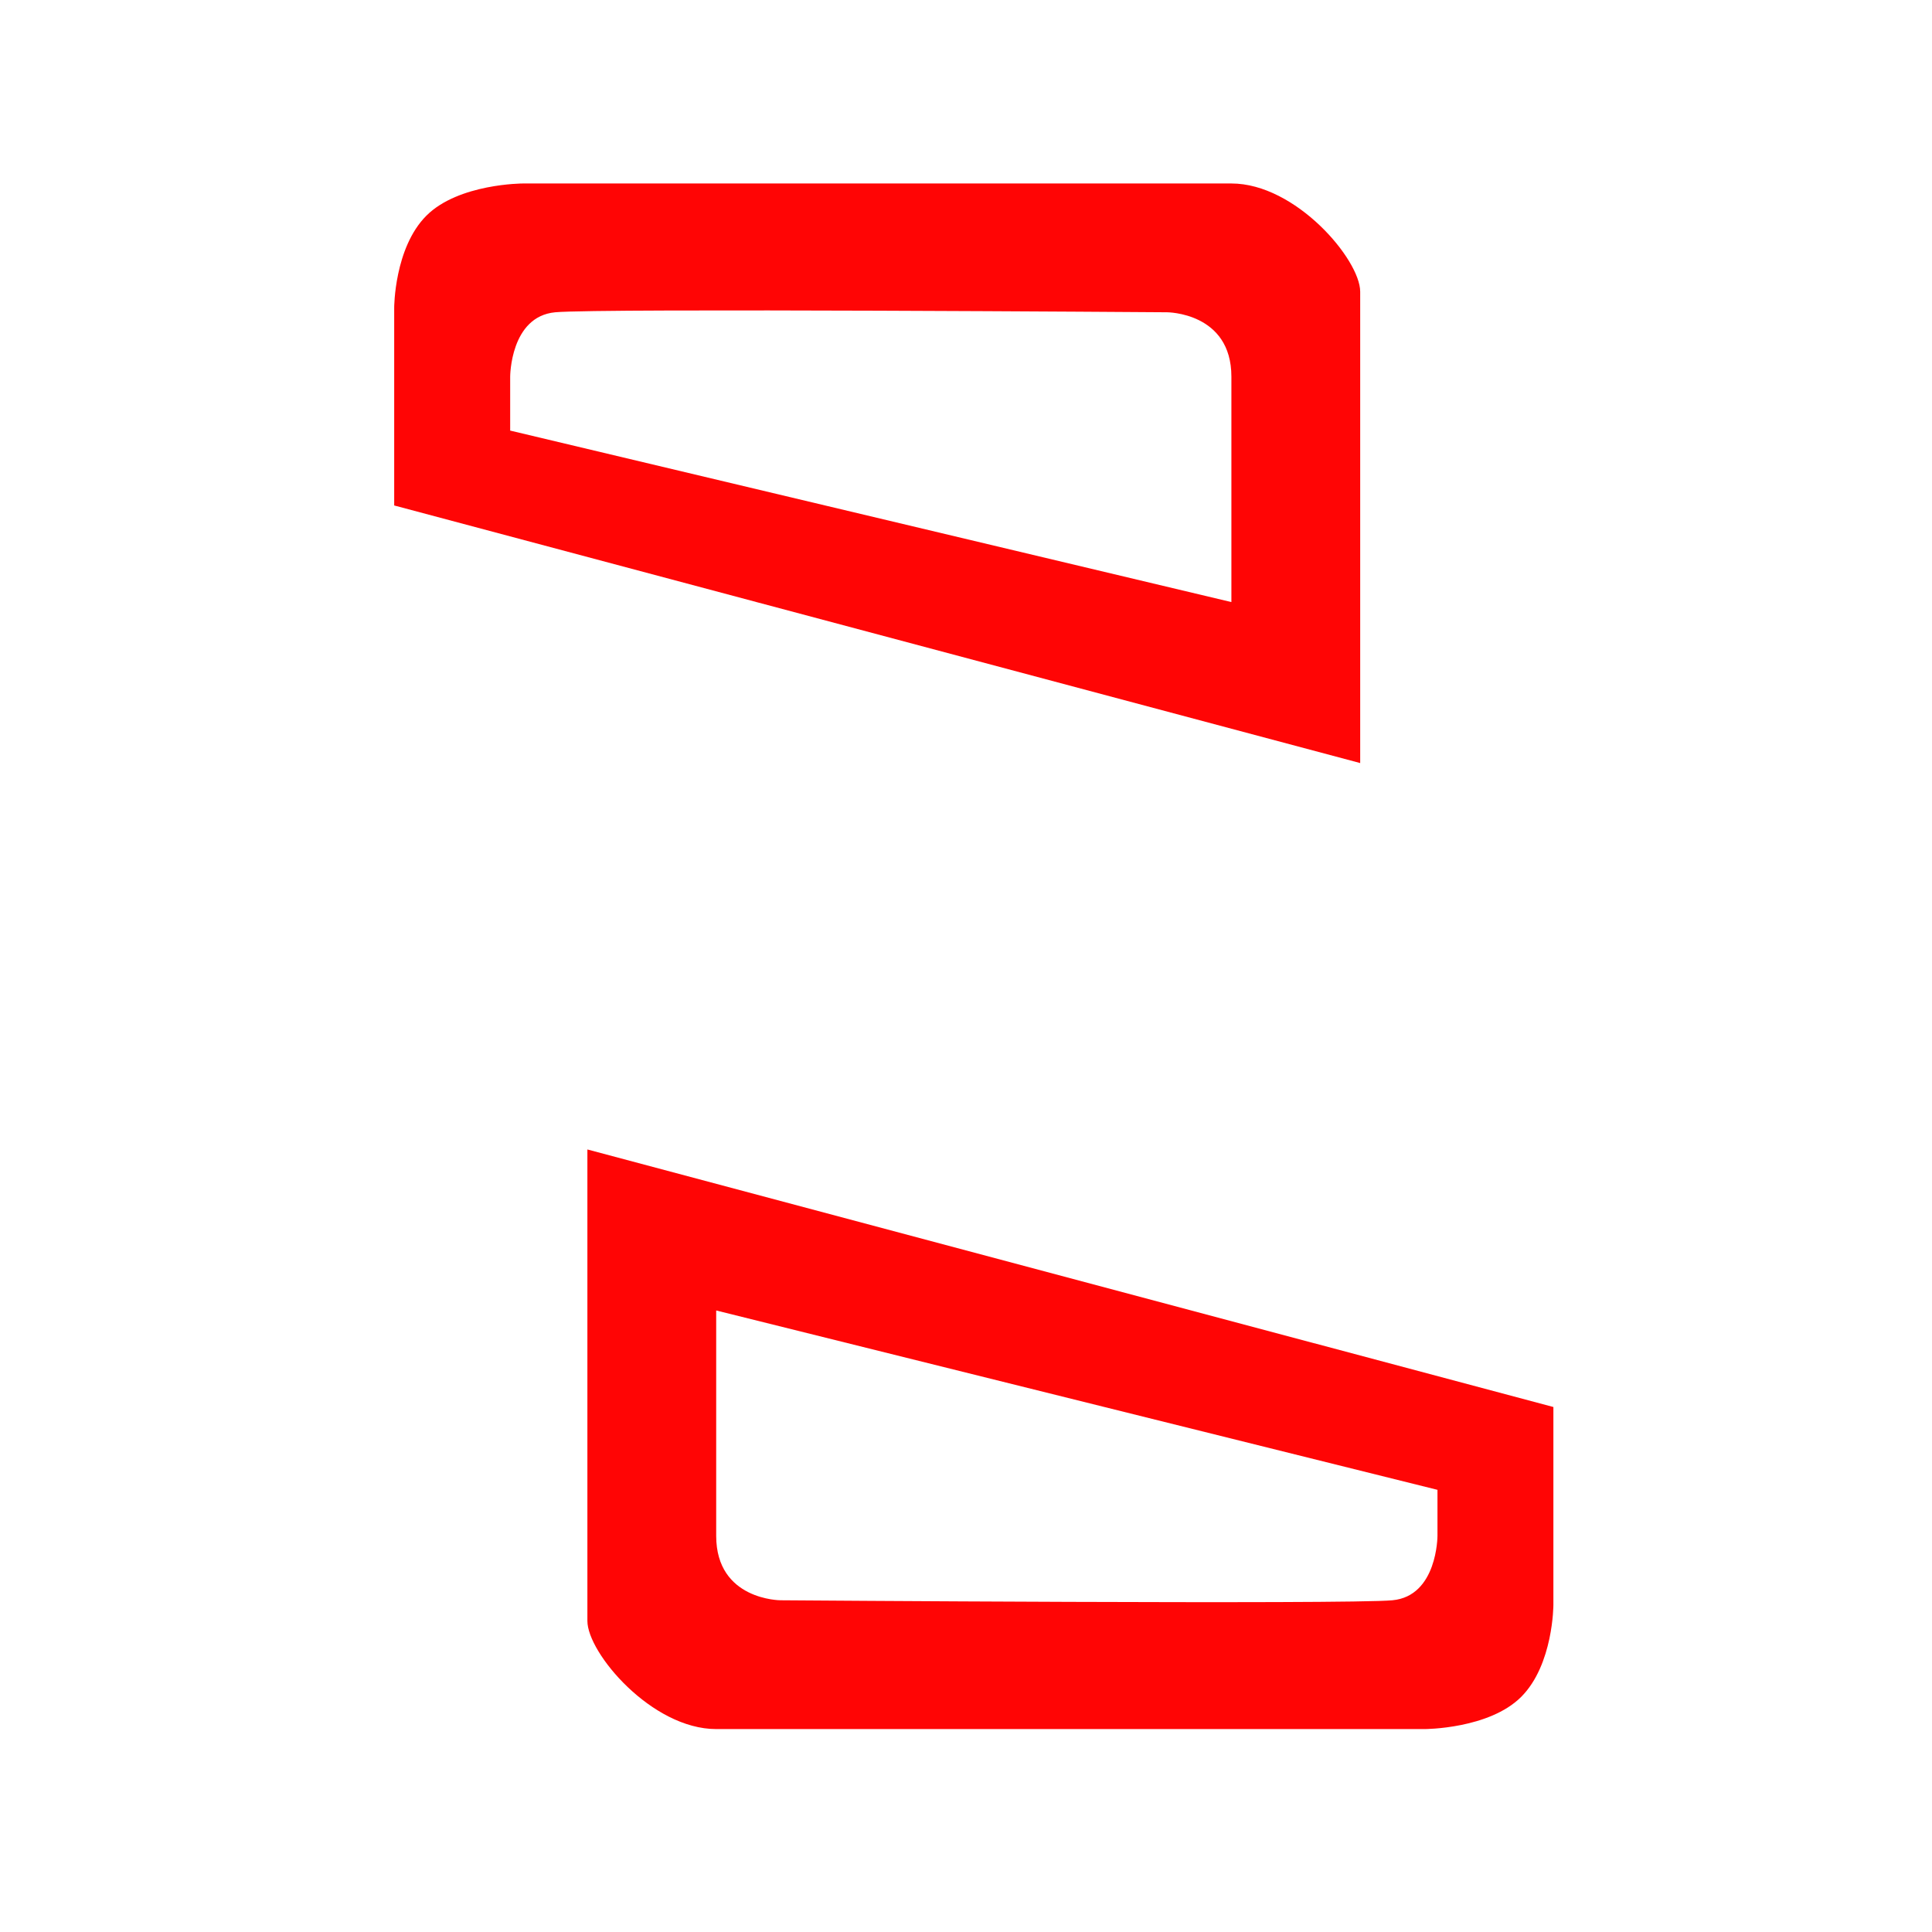
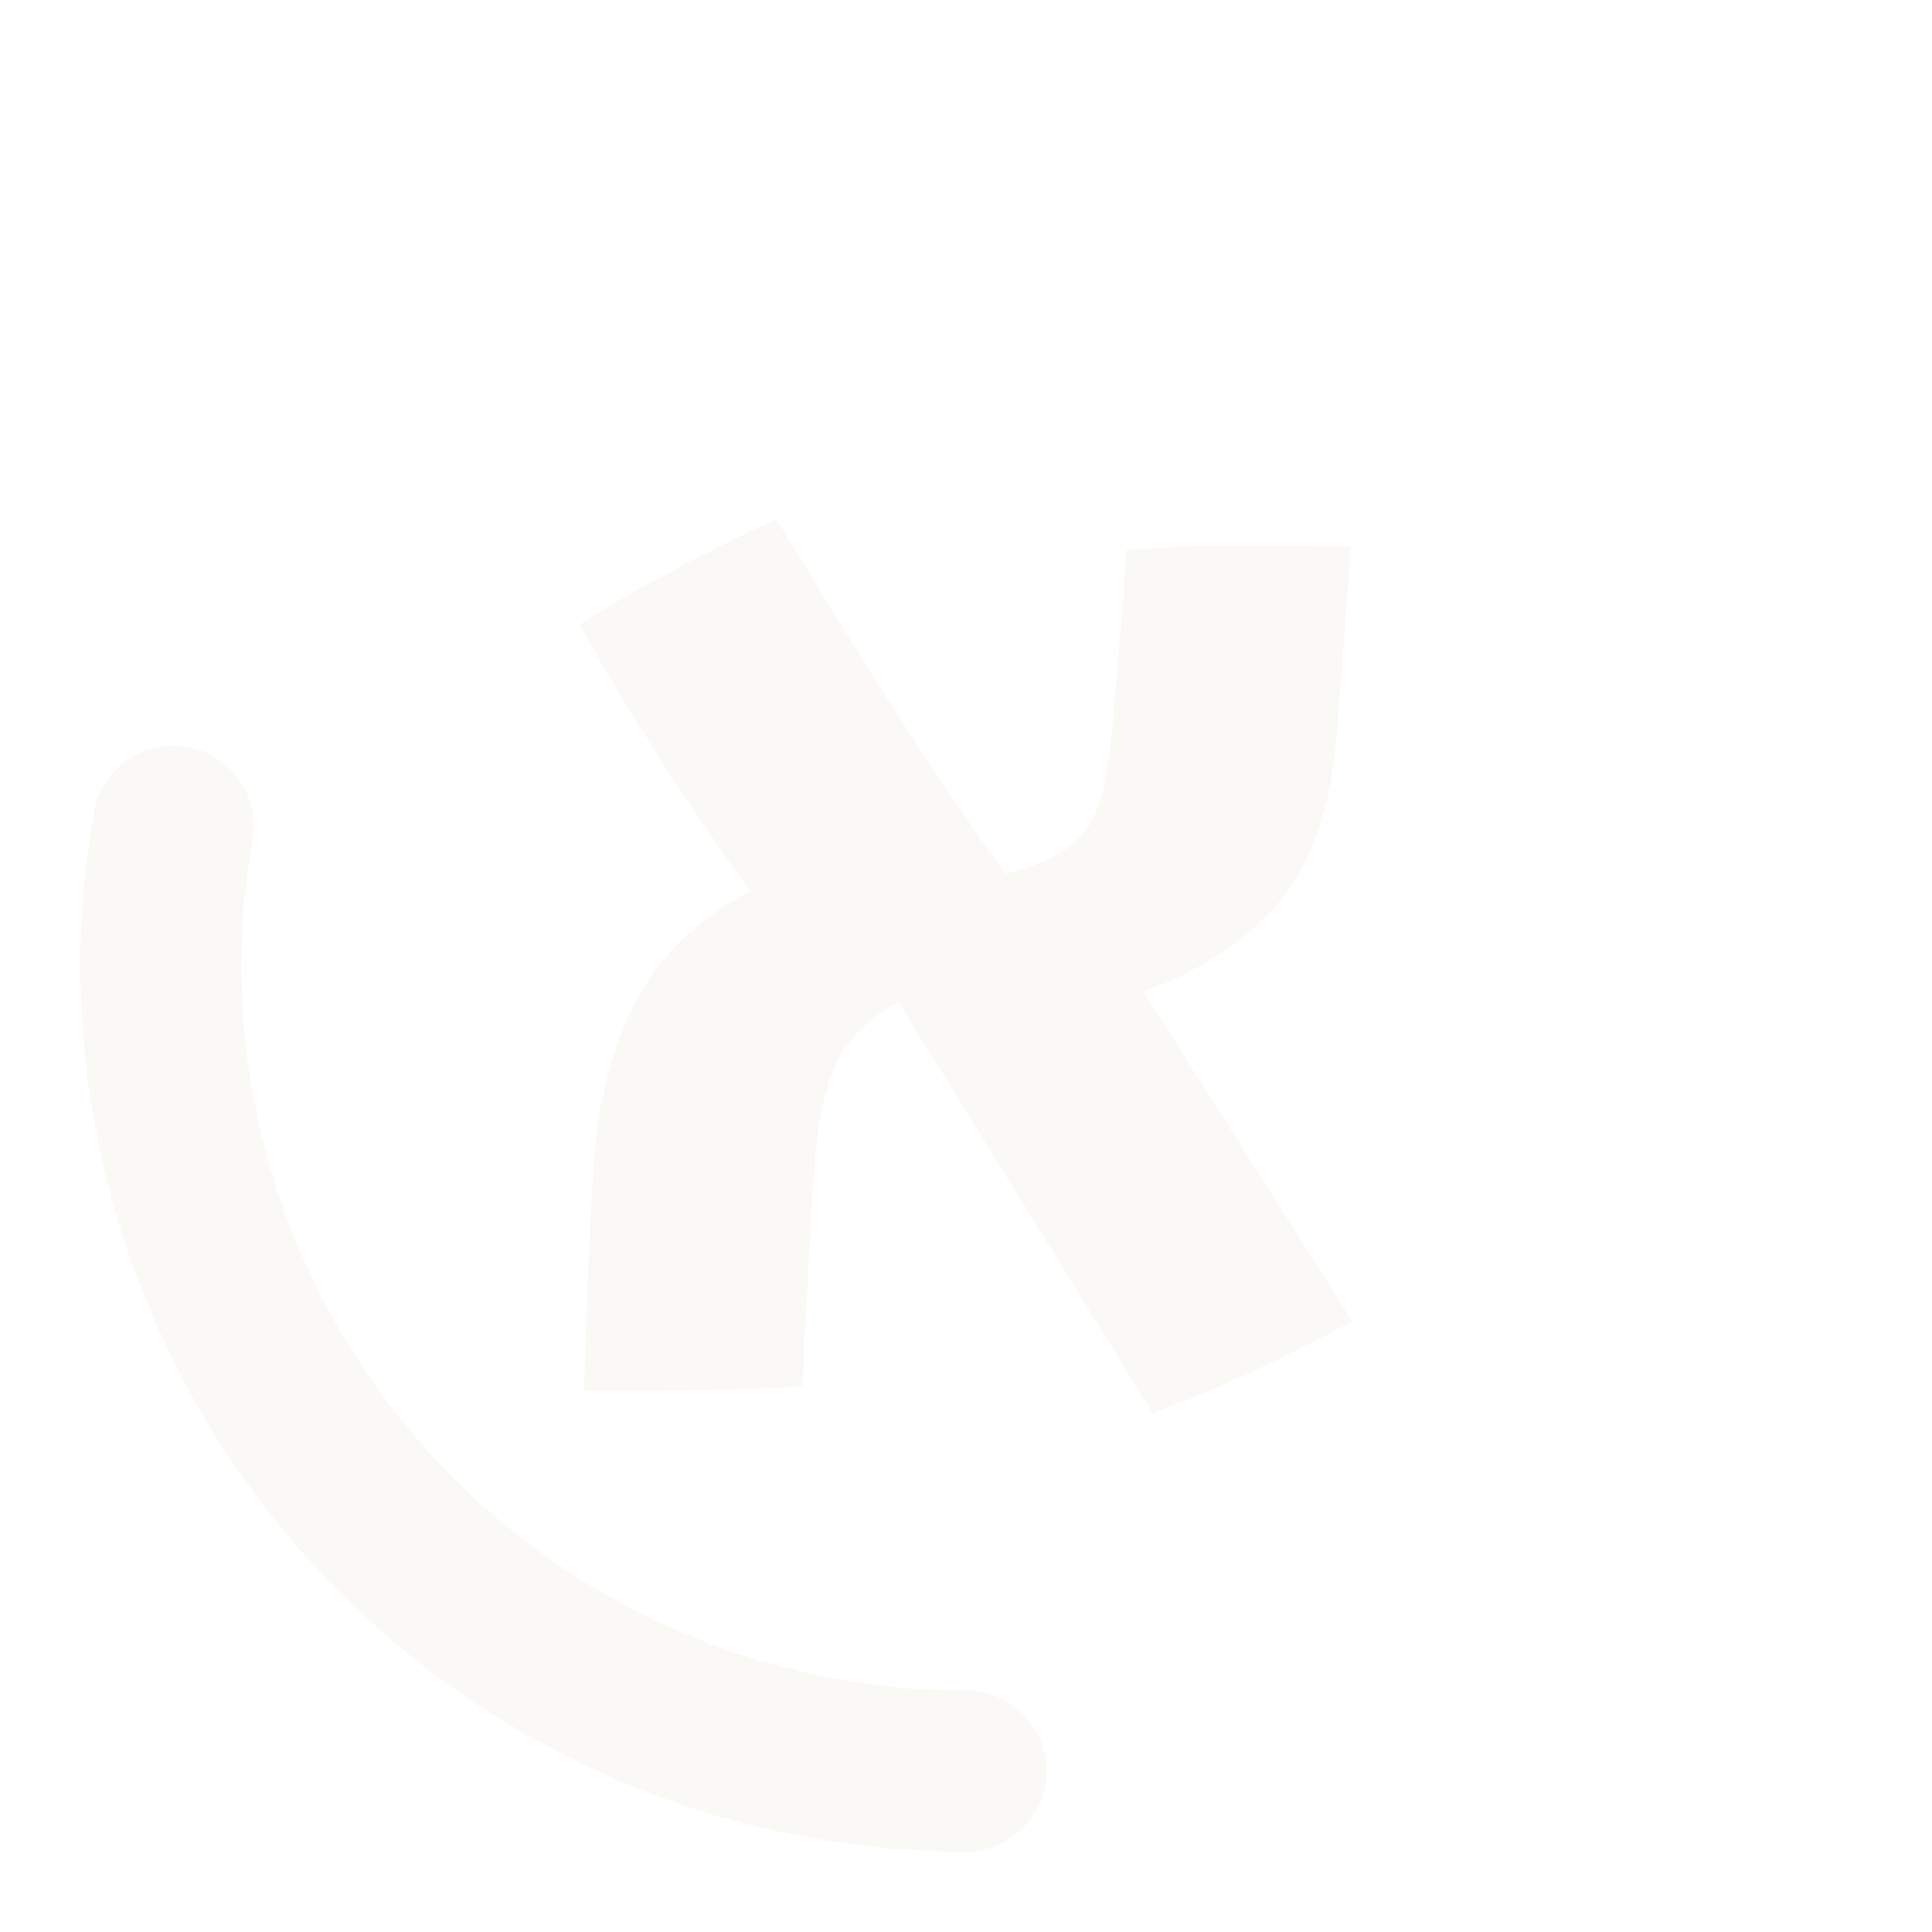
<svg xmlns="http://www.w3.org/2000/svg" width="30" height="30" viewBox="0 0 30 30" fill="none">
-   <path fill-rule="evenodd" clip-rule="evenodd" d="M19.121 2.849C20.121 2.849 21.121 4.032 21.121 4.529L21.121 11.849L6.121 7.849L6.121 4.778C6.121 4.778 6.121 3.849 6.621 3.349C7.121 2.849 8.121 2.849 8.121 2.849L19.121 2.849ZM19.121 9.349C19.121 9.349 19.121 6.849 19.121 5.849C19.121 4.849 18.121 4.849 18.121 4.849C18.121 4.849 9.321 4.784 8.621 4.849C7.922 4.915 7.922 5.849 7.922 5.849L7.922 6.686L19.121 9.349Z" fill="#FF0505" />
-   <path fill-rule="evenodd" clip-rule="evenodd" d="M11.121 26.849C10.121 26.849 9.121 25.667 9.121 25.17L9.121 17.849L24.121 21.848L24.121 24.921C24.121 24.921 24.121 25.849 23.621 26.349C23.121 26.849 22.121 26.849 22.121 26.849L11.121 26.849ZM11.121 20.349C11.121 20.349 11.121 22.849 11.121 23.849C11.121 24.849 12.121 24.849 12.121 24.849C12.121 24.849 20.922 24.915 21.621 24.849C22.321 24.784 22.321 23.849 22.321 23.849L22.321 23.134L11.121 20.349Z" fill="#FF0505" />
+   <path d="M17.898 21.938 13.954 15.565Q13.353 15.878 13.064 16.371Q12.776 16.864 12.679 17.754Q12.631 18.259 12.571 19.341Q12.511 20.423 12.463 21.529Q11.212 21.601 9.914 21.601H9.072Q9.096 20.399 9.144 19.461Q9.192 18.523 9.216 18.066Q9.337 16.575 9.878 15.541Q10.419 14.507 11.645 13.834Q10.9 12.8 10.238 11.766Q9.577 10.731 9 9.697Q9.721 9.24 10.479 8.844Q11.236 8.447 12.054 8.062Q12.872 9.409 13.749 10.804Q14.627 12.198 15.613 13.569Q16.383 13.377 16.731 13.04Q17.08 12.703 17.176 12.006Q17.248 11.621 17.297 11.008Q17.345 10.395 17.405 9.721Q17.465 9.048 17.489 8.543Q18.042 8.495 18.595 8.483Q19.148 8.471 19.605 8.471Q20.062 8.471 20.339 8.483Q20.615 8.495 20.976 8.495L20.76 11.381Q20.639 13.04 19.906 13.954Q19.172 14.868 17.754 15.397L21 20.519Q20.182 20.952 19.413 21.313Q18.643 21.673 17.898 21.938Z" fill="#FAF9F6" />
+   <path d="M15 27.5A12.5 12.5 0 0 1 2.69 12.829" stroke="#FAF9F6" stroke-width="2.5" stroke-linecap="round" />
</svg>
